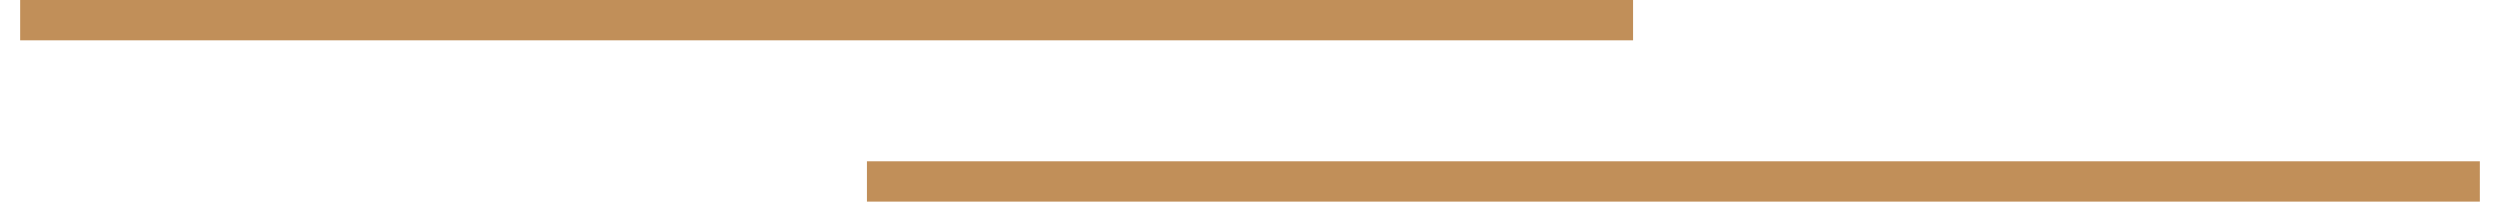
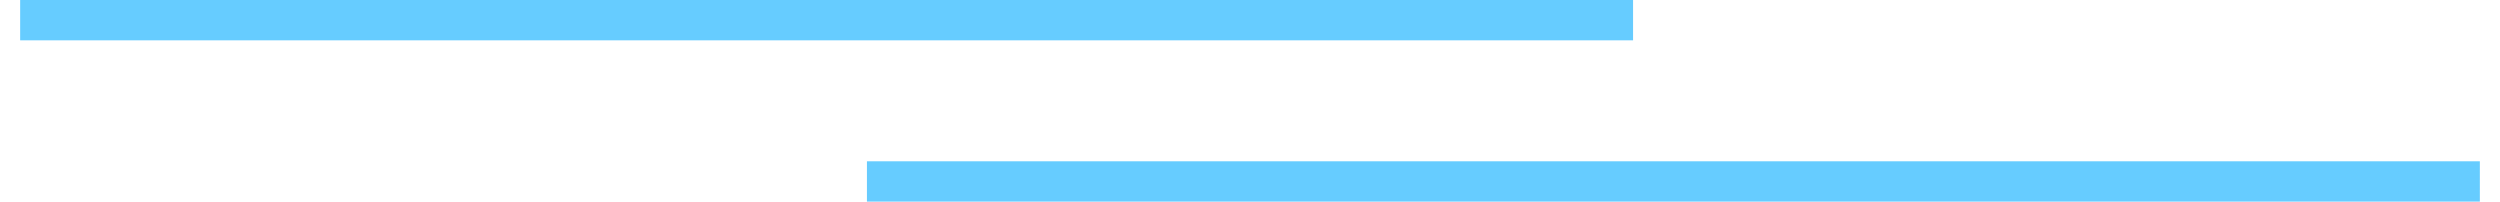
<svg xmlns="http://www.w3.org/2000/svg" id="Sep" width="62" height="5" viewBox="0 0 62 5">
  <defs>
    <style>
      .cls-1 {
-         fill: #c18f59;
+         fill: #66ccff;
        fill-rule: evenodd;
      }
    </style>
  </defs>
  <path id="Sep_" data-name="Sep " class="cls-1" d="M21.5,5V4h40V5h-40Z" />
  <path id="Sep-2" data-name="Sep" class="cls-1" d="M0.5,1V0h40V1H0.5Z" />
</svg>
